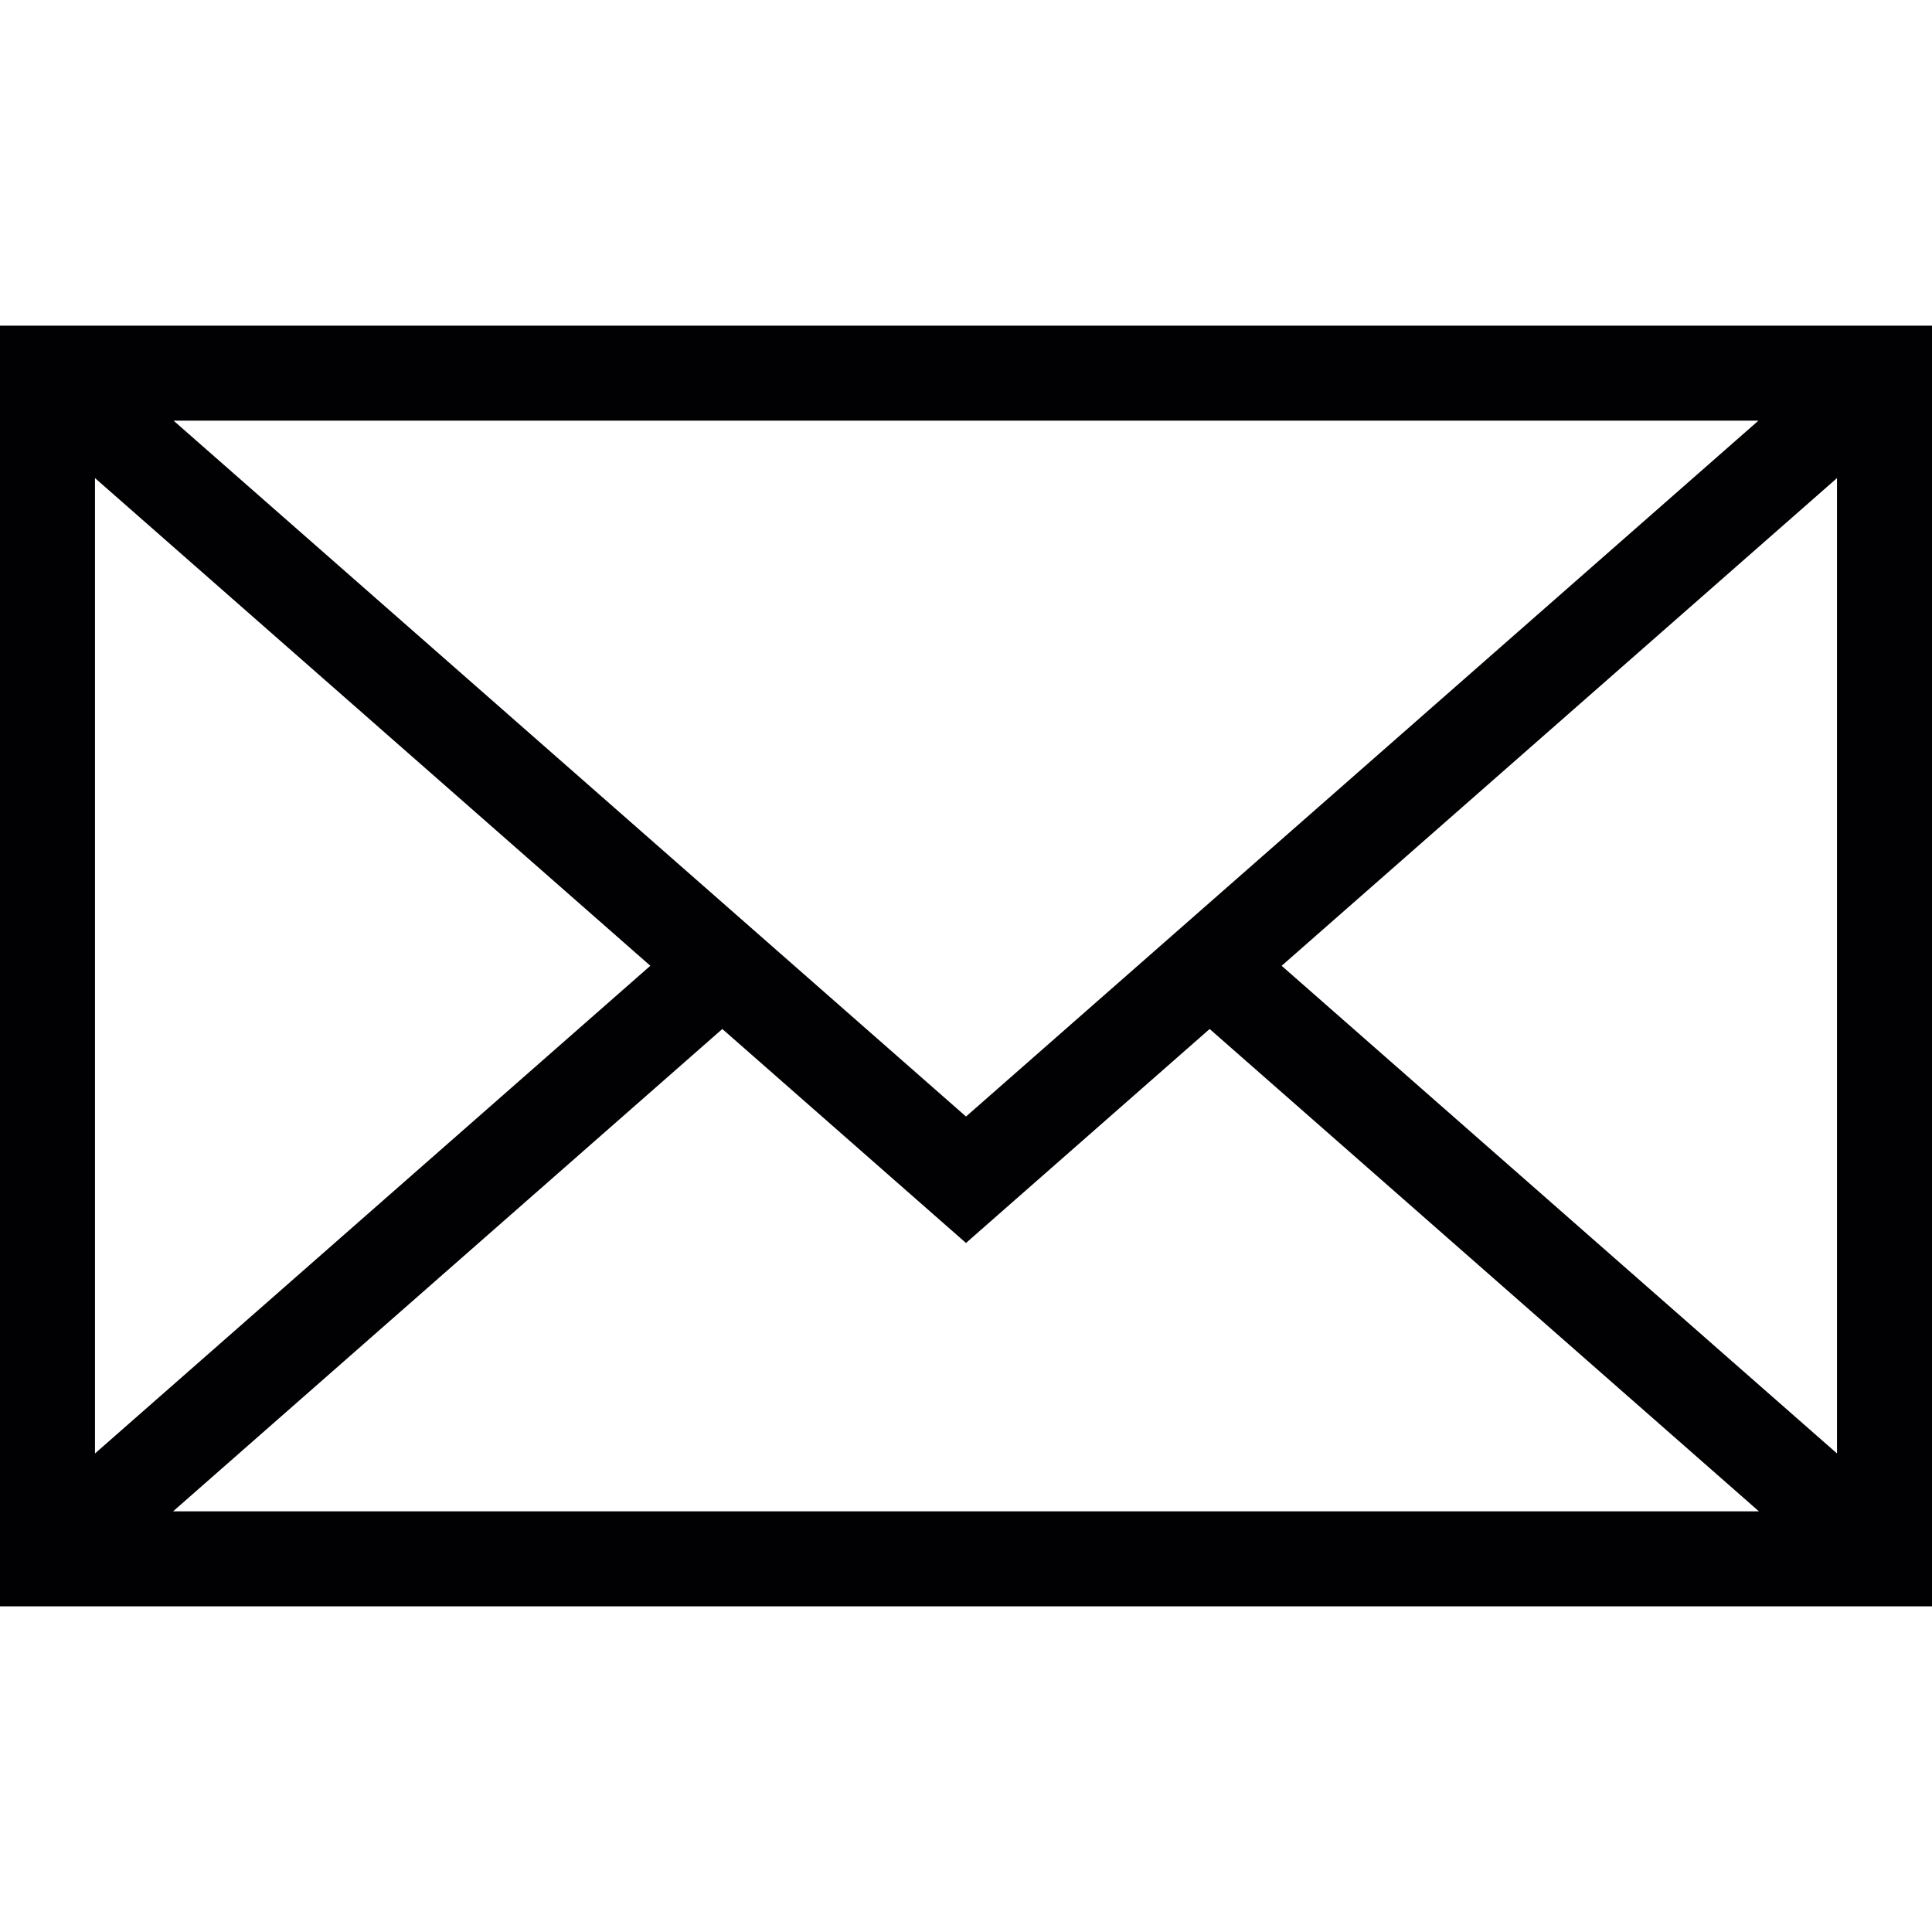
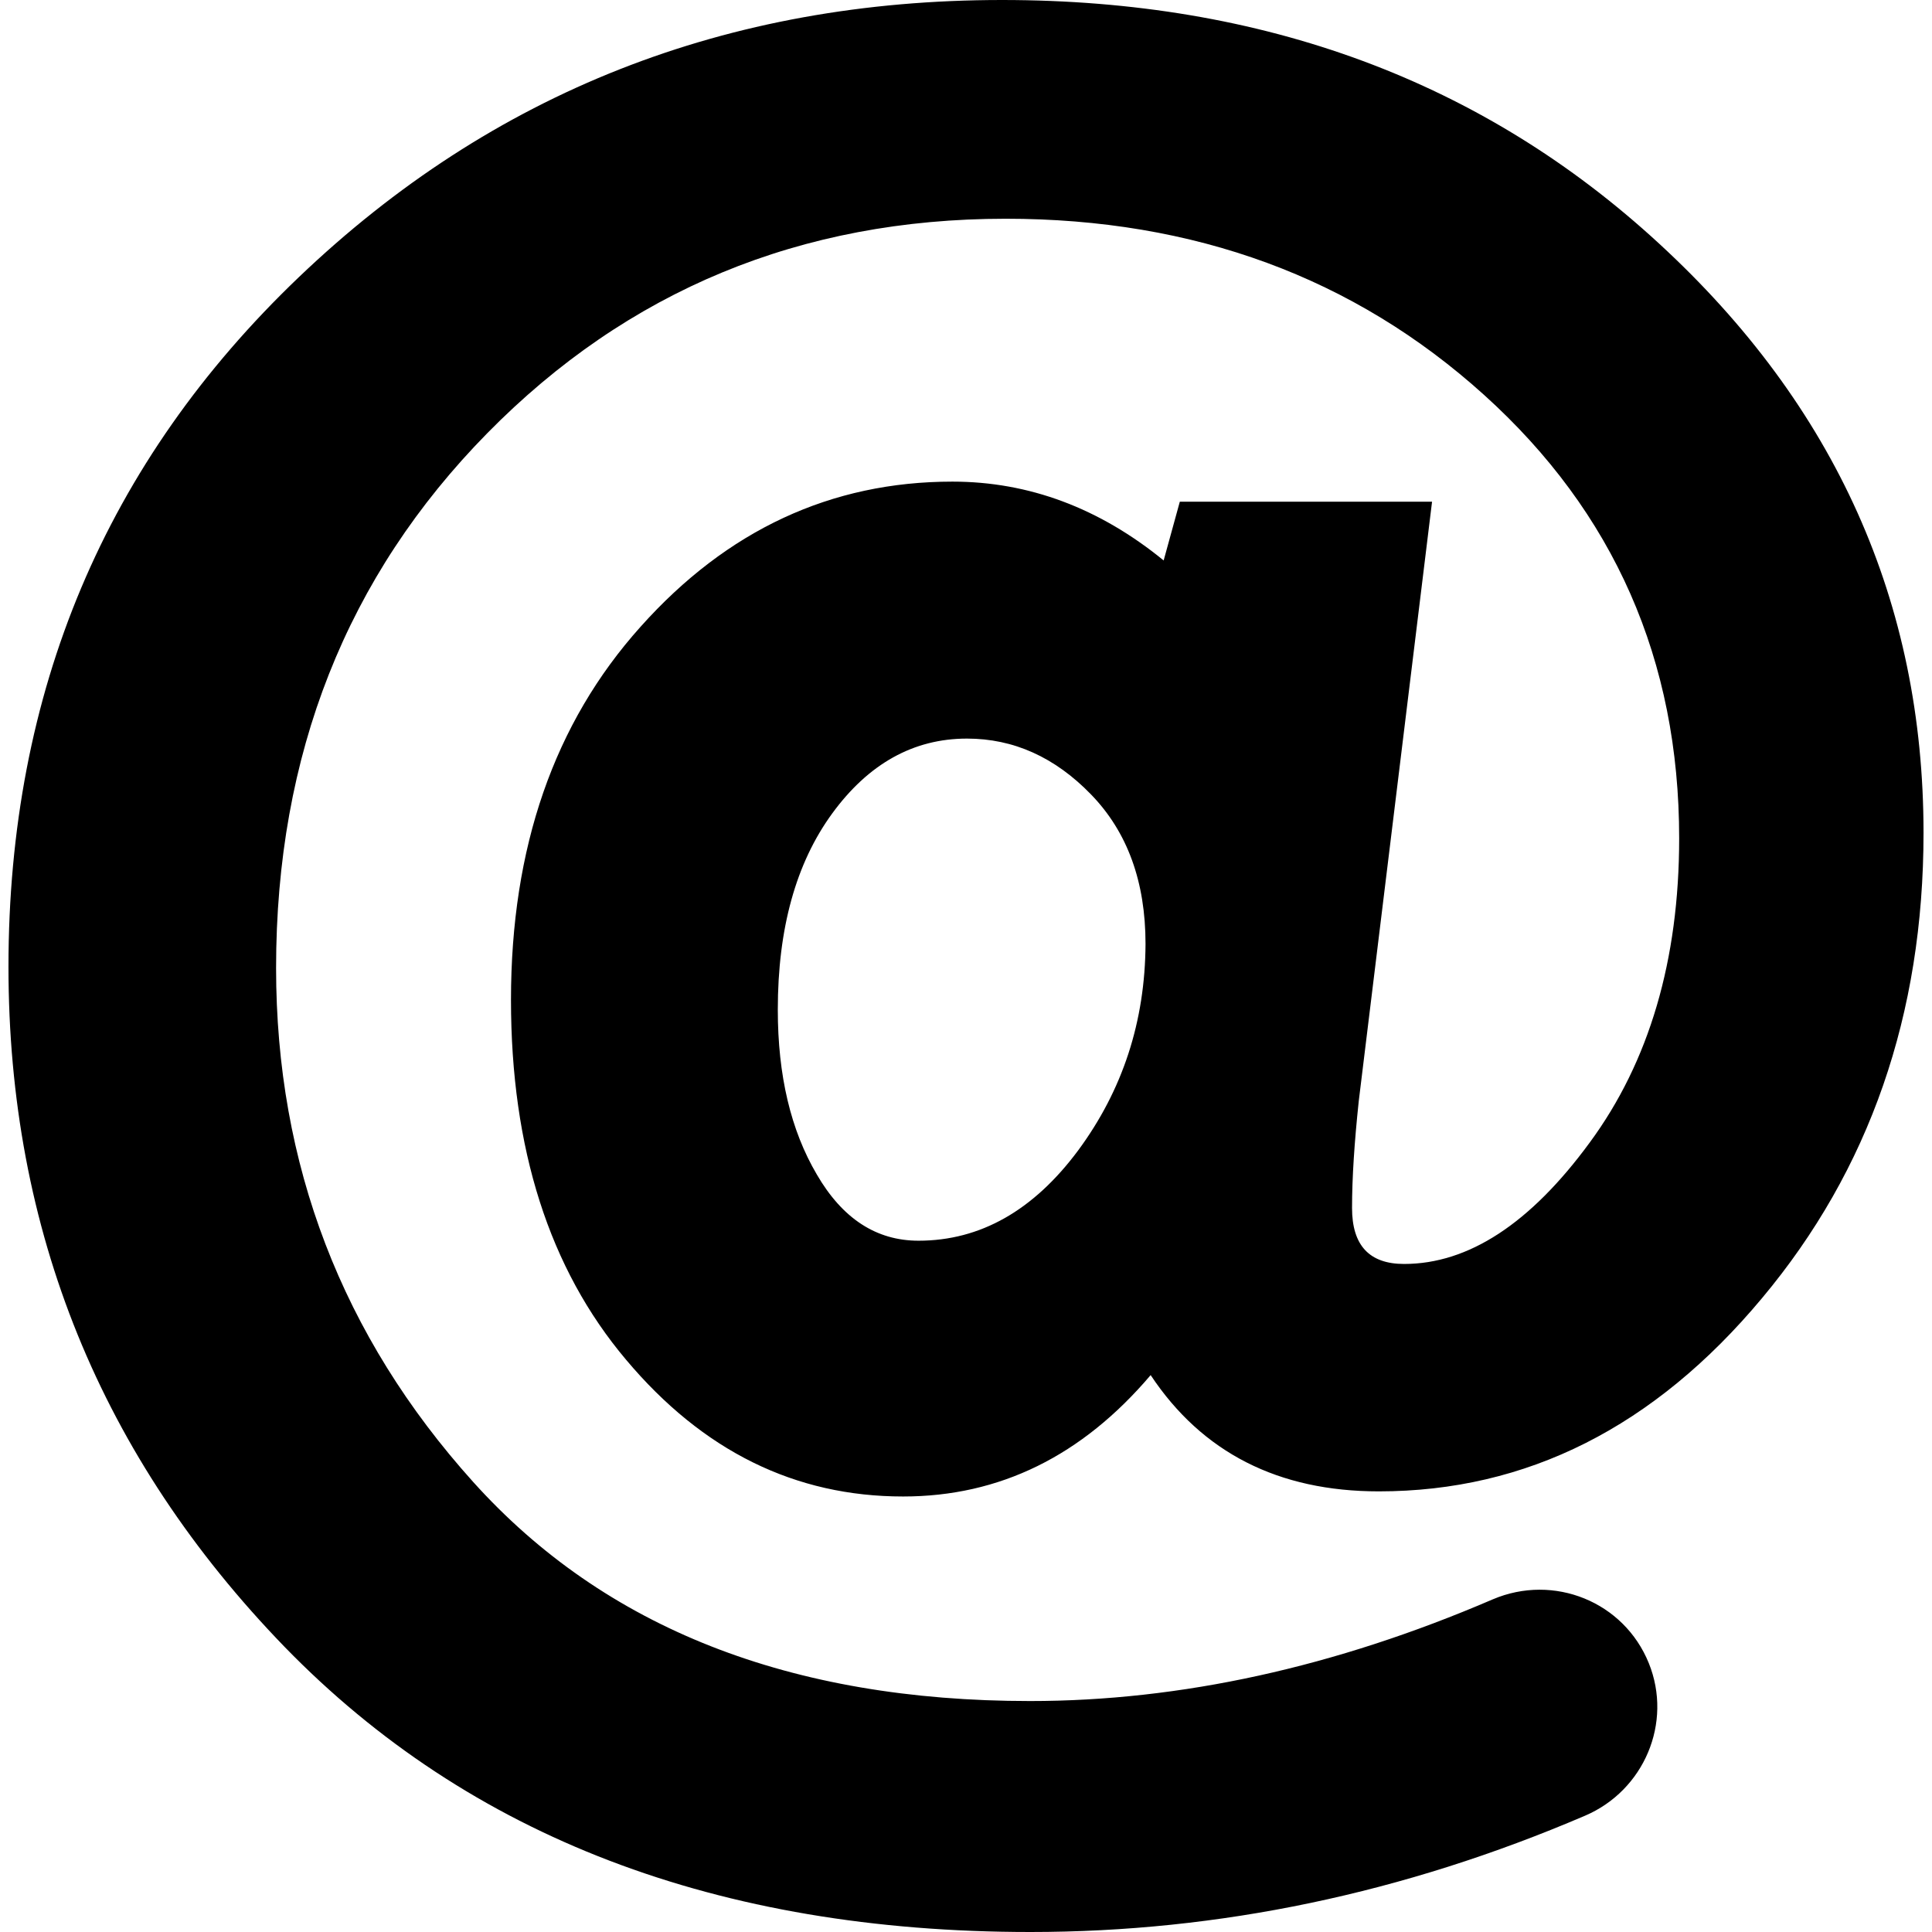
- <svg xmlns="http://www.w3.org/2000/svg" version="1.1" id="Capa_1" x="0px" y="0px" viewBox="0 0 485.411 485.411" style="enable-background:new 0 0 485.411 485.411;" xml:space="preserve">
+ <svg xmlns="http://www.w3.org/2000/svg" version="1.1" id="Capa_1" x="0px" y="0px" viewBox="0 0 490.2 490.2" style="enable-background:new 0 0 490.2 490.2;" xml:space="preserve">
  <g>
-     <path style="fill:#010002;" d="M0,81.824v321.763h485.411V81.824H0z M242.708,280.526L43.612,105.691h398.187L242.708,280.526z    M163.397,242.649L23.867,365.178V120.119L163.397,242.649z M181.482,258.533l61.22,53.762l61.22-53.762L441.924,379.72H43.487   L181.482,258.533z M322.008,242.655l139.535-122.536v245.059L322.008,242.655z" />
+     <path d="M420.95,61.8C376.25,20.6,320.65,0,254.25,0c-69.8,0-129.3,23.4-178.4,70.3s-73.7,105.2-73.7,175   c0,66.9,23.4,124.4,70.1,172.6c46.9,48.2,109.9,72.3,189.2,72.3c47.8,0,94.7-9.8,140.7-29.5c15-6.4,22.3-23.6,16.2-38.7l0,0   c-6.3-15.6-24.1-22.8-39.6-16.2c-40,17.2-79.2,25.8-117.4,25.8c-60.8,0-107.9-18.5-141.3-55.6c-33.3-37-50-80.5-50-130.4   c0-54.2,17.9-99.4,53.6-135.7c35.6-36.2,79.5-54.4,131.5-54.4c47.9,0,88.4,14.9,121.4,44.7s49.5,67.3,49.5,112.5   c0,30.9-7.6,56.7-22.7,77.2c-15.1,20.6-30.8,30.8-47.1,30.8c-8.8,0-13.2-4.7-13.2-14.2c0-7.7,0.6-16.7,1.7-27.1l18.6-152.1h-64   l-4.1,14.9c-16.3-13.3-34.2-20-53.6-20c-30.8,0-57.2,12.3-79.1,36.8c-22,24.5-32.9,56.1-32.9,94.7c0,37.7,9.7,68.2,29.2,91.3   c19.5,23.2,42.9,34.7,70.3,34.7c24.5,0,45.4-10.3,62.8-30.8c13.1,19.7,32.4,29.5,57.9,29.5c37.5,0,69.9-16.3,97.2-49   c27.3-32.6,41-72,41-118.1C488.05,152.9,465.75,103,420.95,61.8z M273.55,291.9c-11.3,15.2-24.8,22.9-40.5,22.9   c-10.7,0-19.3-5.6-25.8-16.8c-6.6-11.2-9.9-25.1-9.9-41.8c0-20.6,4.6-37.2,13.8-49.8s20.6-19,34.2-19c11.8,0,22.3,4.7,31.5,14.2   s13.8,22.1,13.8,37.9C290.55,259.2,284.85,276.6,273.55,291.9z" />
  </g>
  <g>
</g>
  <g>
</g>
  <g>
</g>
  <g>
</g>
  <g>
</g>
  <g>
</g>
  <g>
</g>
  <g>
</g>
  <g>
</g>
  <g>
</g>
  <g>
</g>
  <g>
</g>
  <g>
</g>
  <g>
</g>
  <g>
</g>
</svg>
